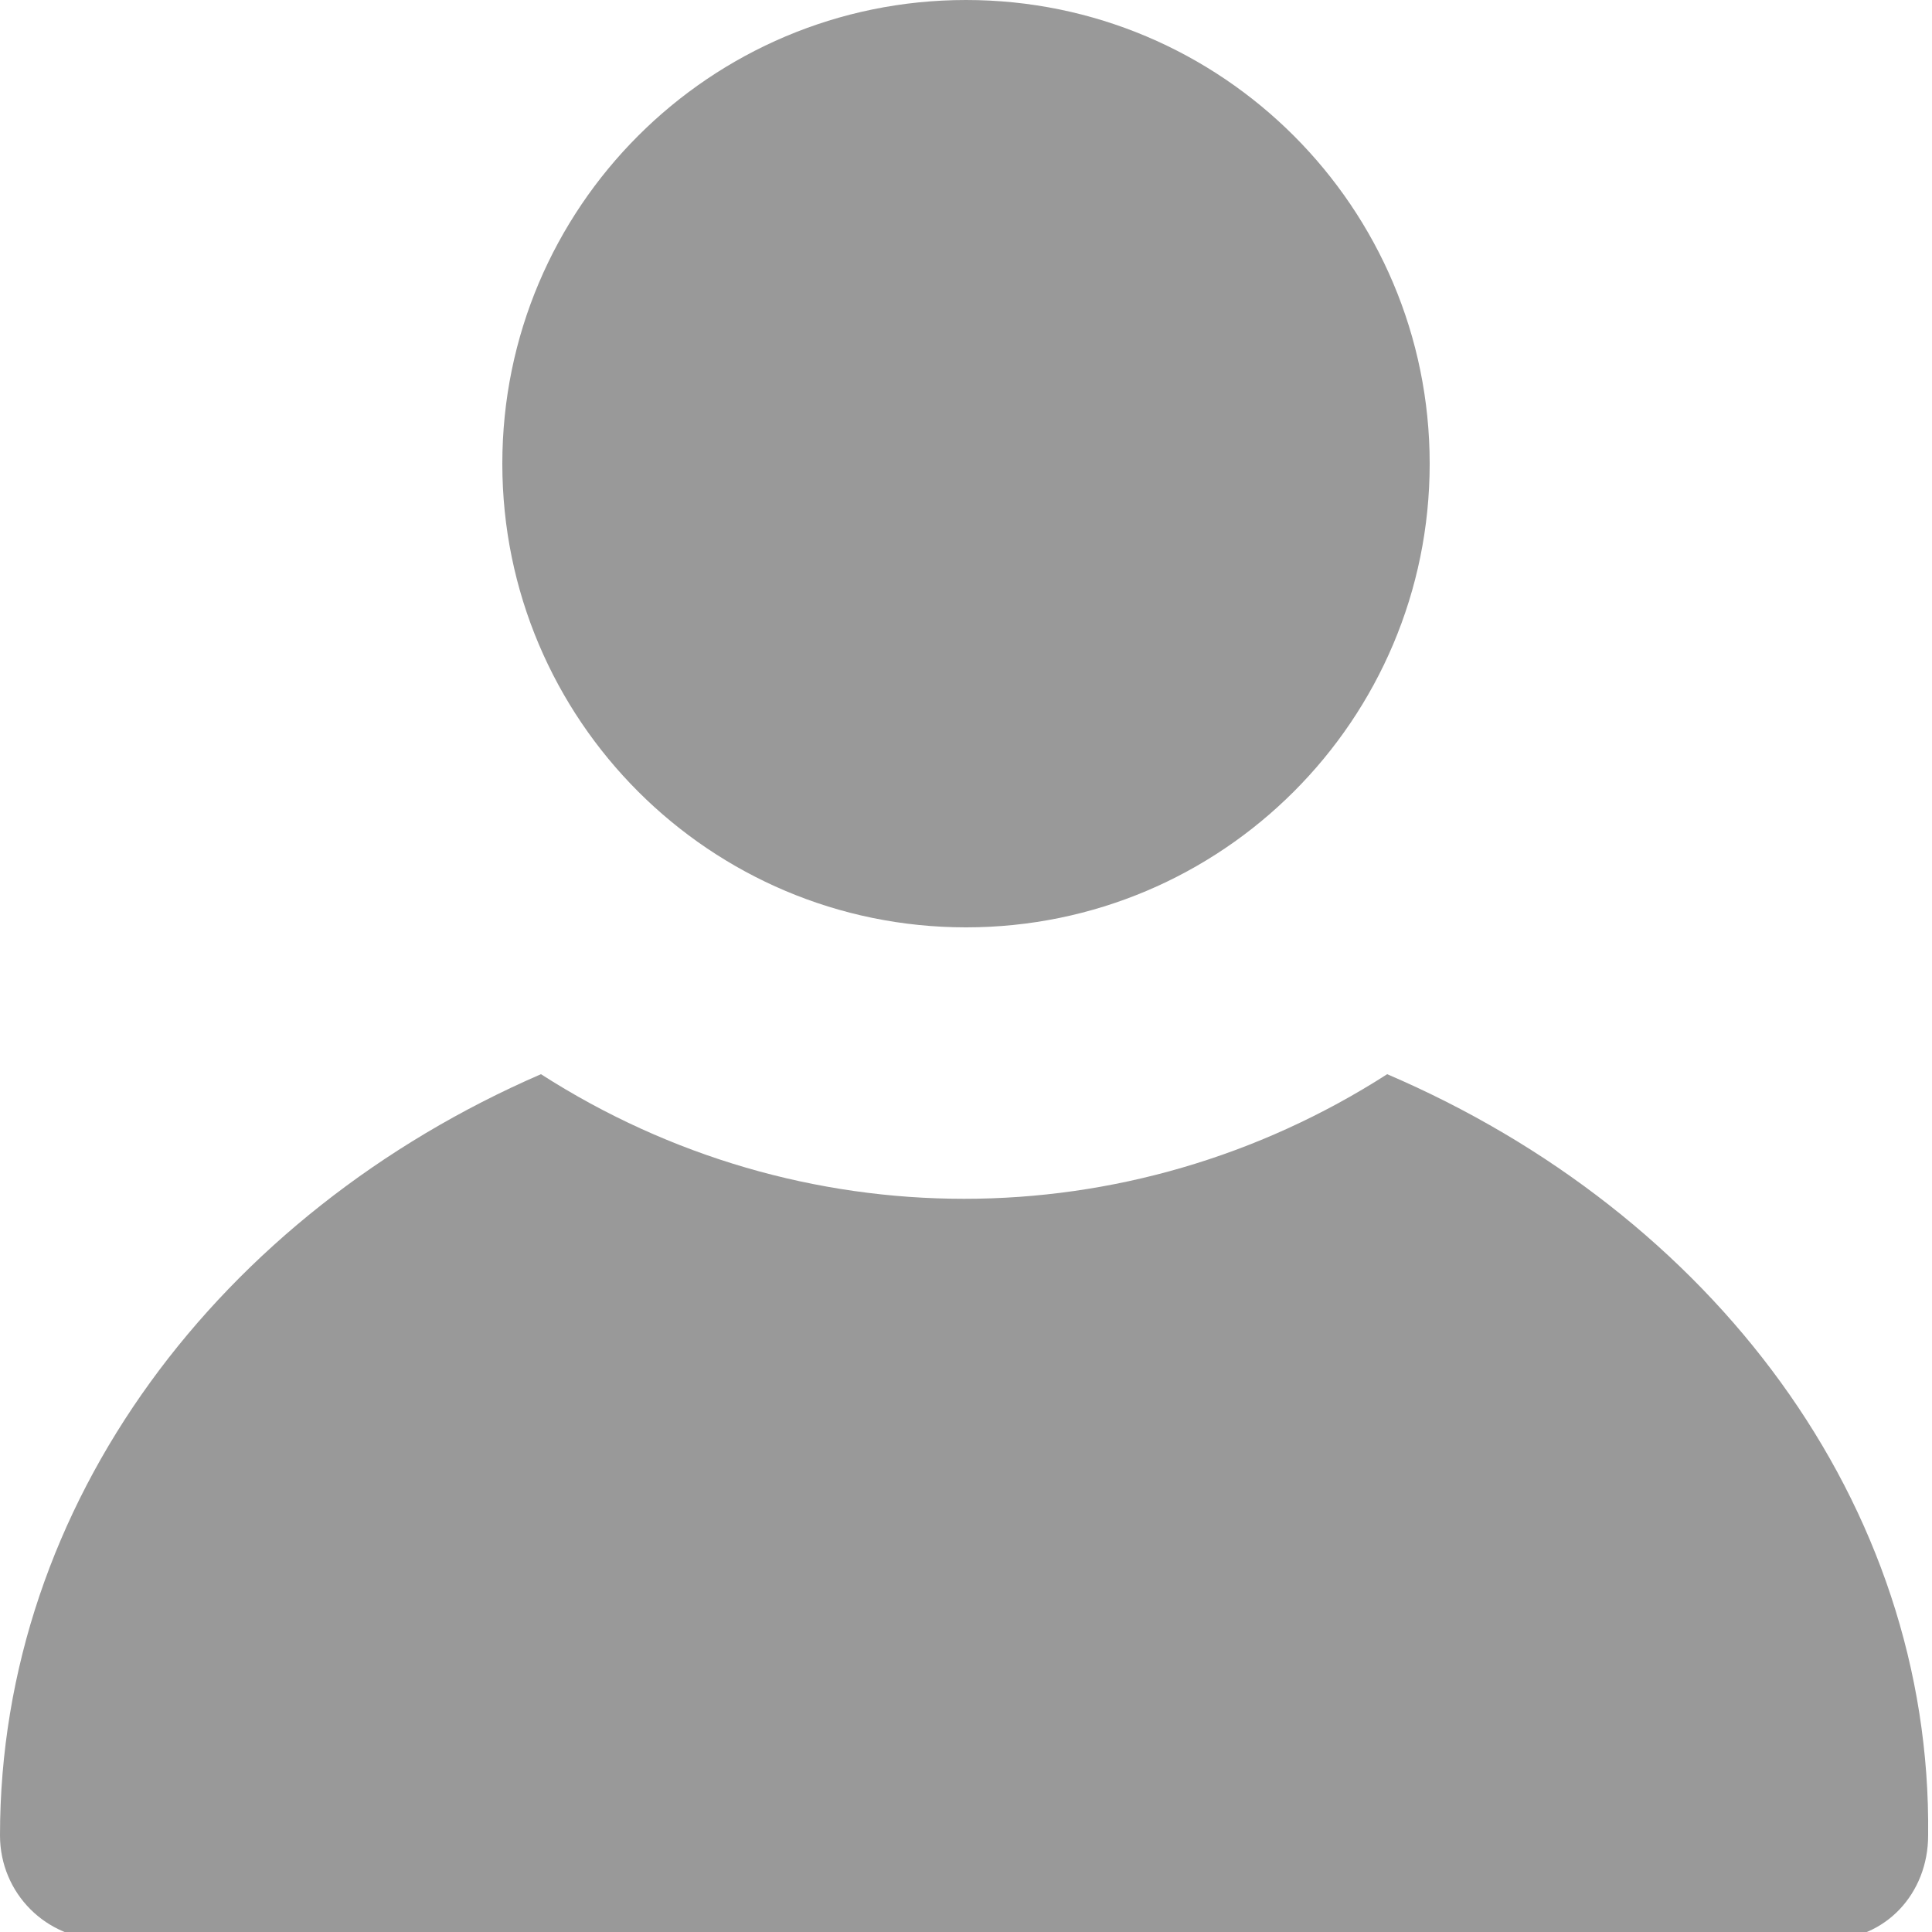
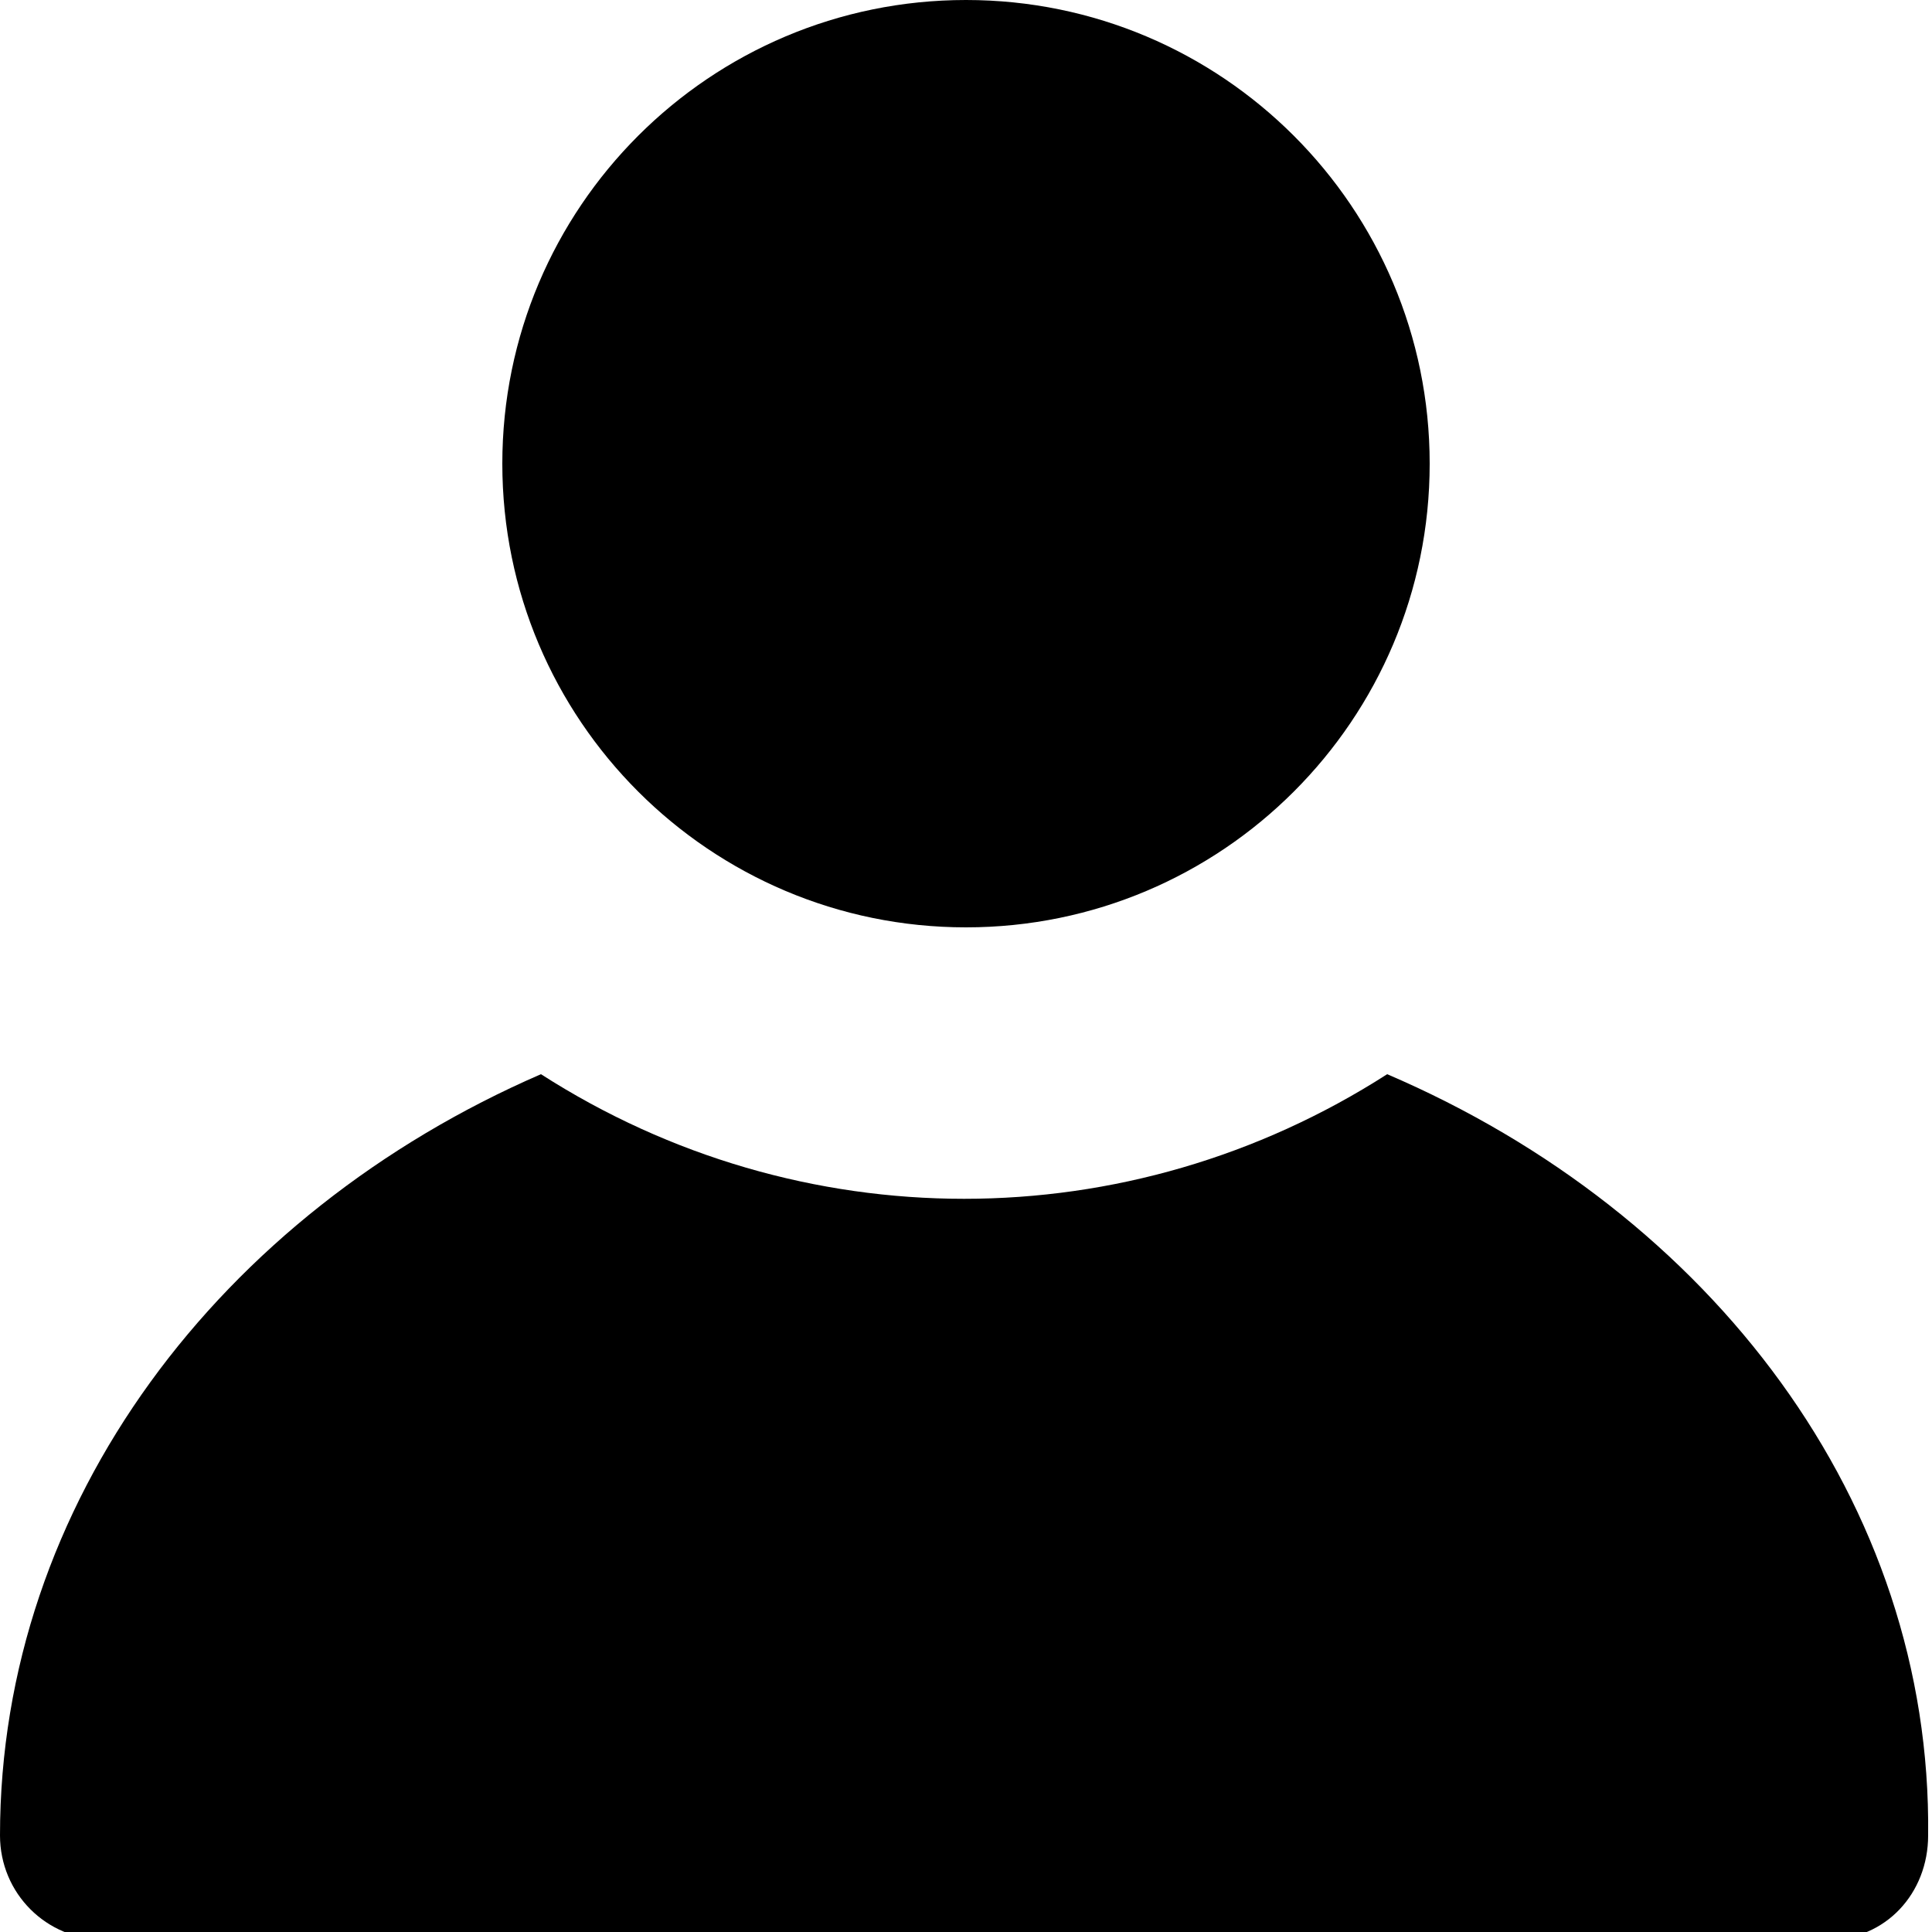
<svg xmlns="http://www.w3.org/2000/svg" width="50" height="50">
-   <circle fill="#999" cx="25" cy="12" r="12" />
-   <path fill="#999" d="M35.9 27.8c-6.7 4.3-15.2 4.3-21.9 0C5.7 31.4 0 38.9 0 47.5c0 1.5 1.2 2.7 2.7 2.7h44.6c1.5 0 2.6-1.2 2.6-2.7.1-8.6-5.6-16.1-14-19.7z" />
+   <circle cx="25" cy="12" r="12" />
+   <path d="M35.9 27.8c-6.7 4.3-15.2 4.3-21.9 0C5.7 31.4 0 38.9 0 47.5c0 1.5 1.2 2.7 2.7 2.7h44.6c1.5 0 2.6-1.2 2.6-2.7.1-8.6-5.6-16.1-14-19.7z" />
</svg>
